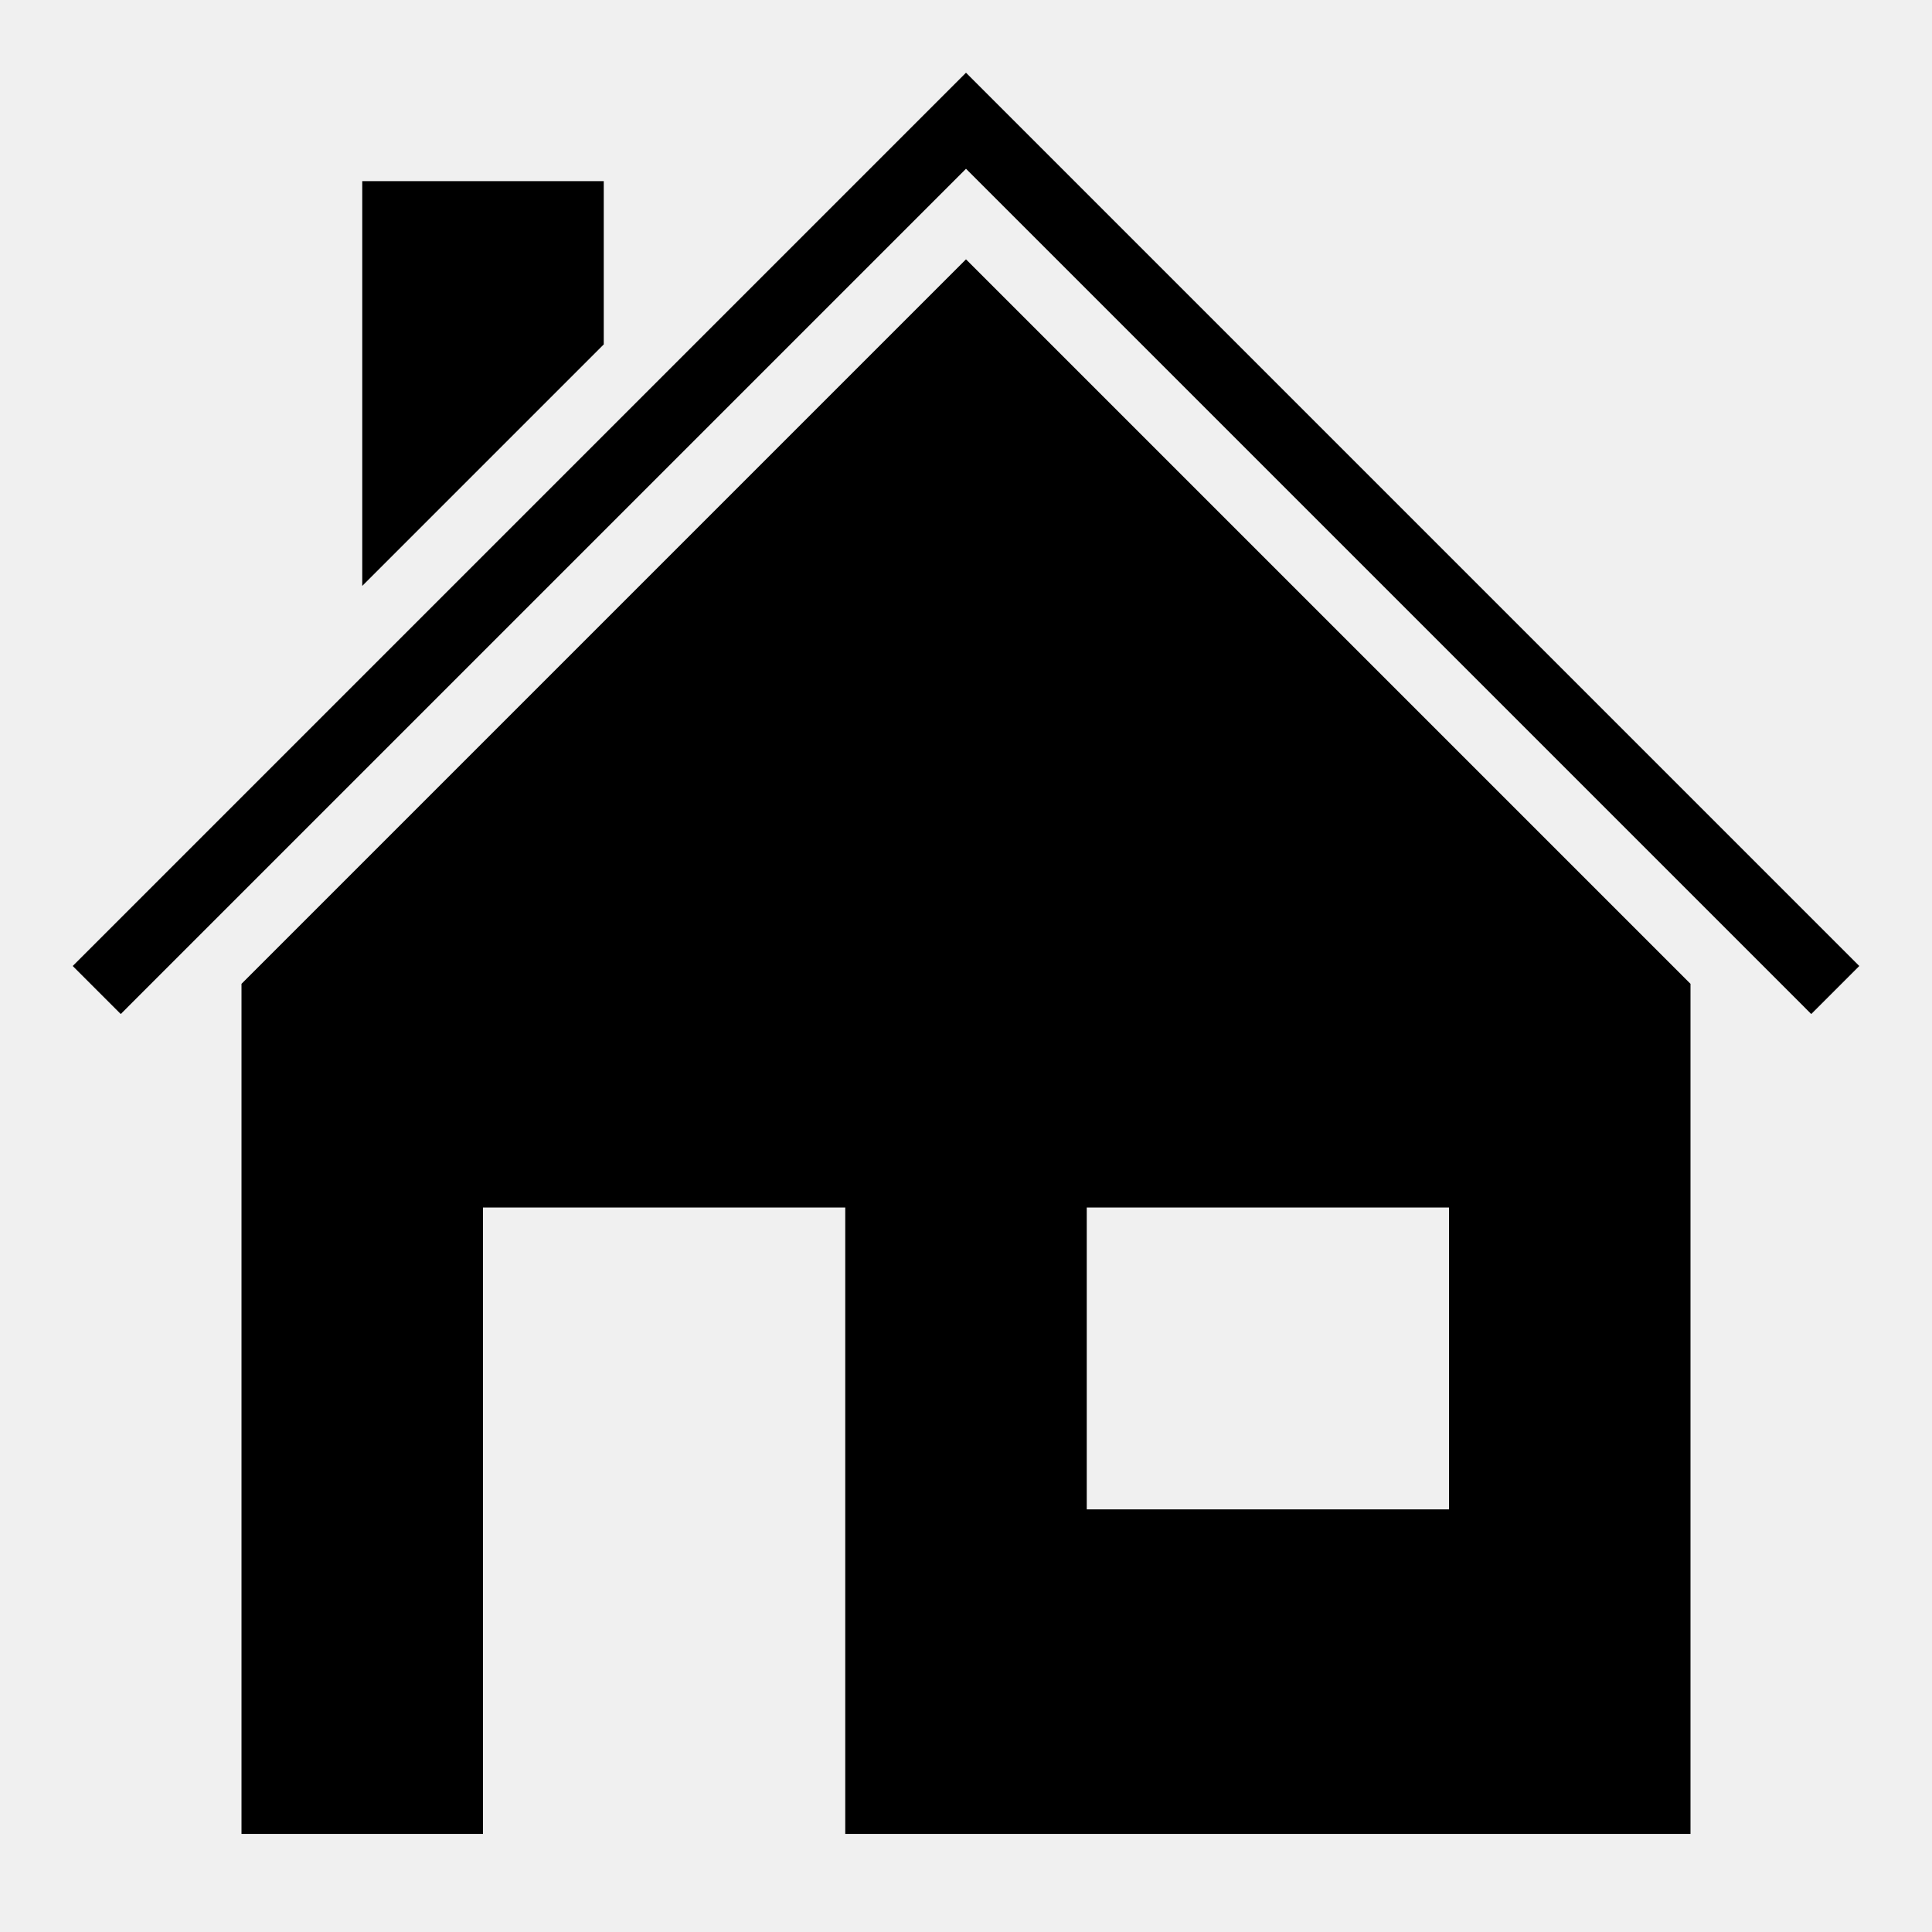
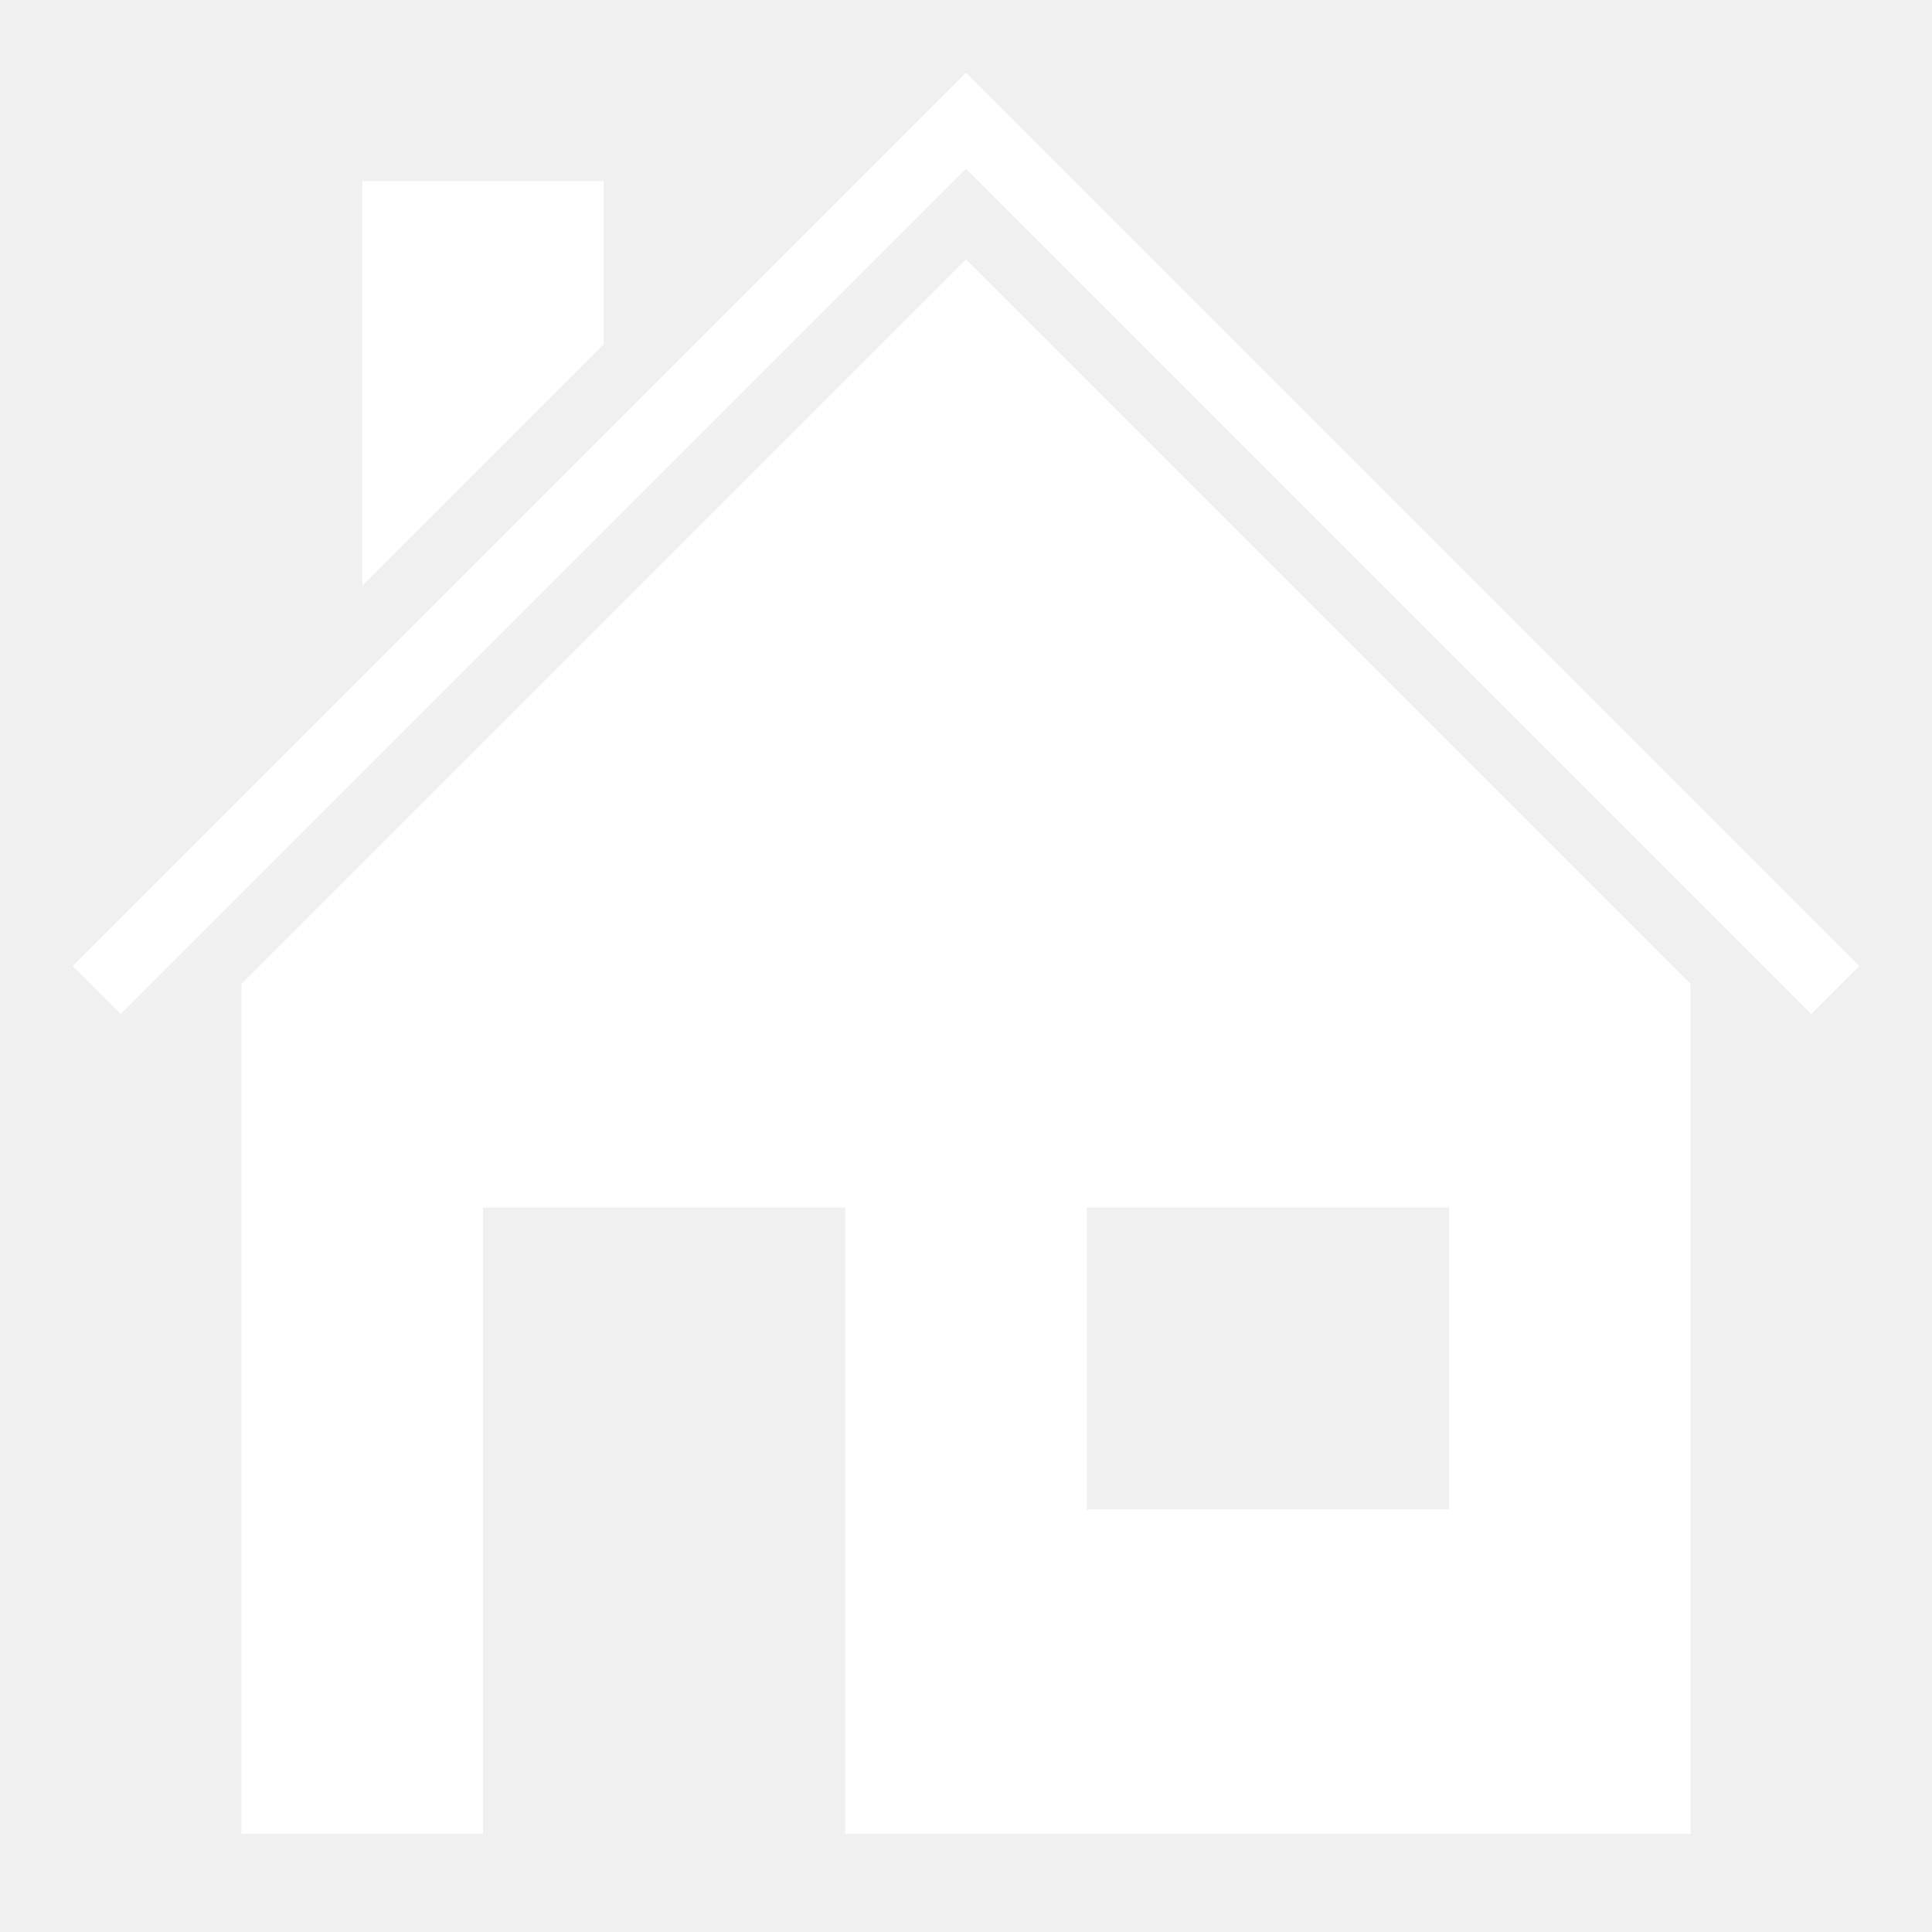
- <svg xmlns="http://www.w3.org/2000/svg" width="800px" height="800px" viewBox="0 0 512 512">
-   <path fill="#000000" d="M256 19.27L25.637 249.638 19.27 256 32 268.73l6.363-6.367L256 44.727l217.637 217.636L480 268.73 492.73 256l-6.367-6.363zM96 48v107.273l64-64.002V48zm160 20.727l-192 192V486h64V320h96v166h224V260.727zM288 320h96v80h-96z" />
+ <svg xmlns="http://www.w3.org/2000/svg" width="800px" height="800px" viewBox="0 0 512 512" fill="#000000">
+   <g id="SVGRepo_bgCarrier" stroke-width="0" />
+   <g id="SVGRepo_tracerCarrier" stroke-linecap="round" stroke-linejoin="round" />
+   <g id="SVGRepo_iconCarrier">
+     <path fill="#ffffff" d="M256 19.27L25.637 249.638 19.27 256 32 268.73l6.363-6.367L256 44.727l217.637 217.636L480 268.73 492.73 256l-6.367-6.363zM96 48v107.273l64-64.002V48zm160 20.727l-192 192V486h64V320h96v166h224V260.727zM288 320h96v80h-96z" />
+   </g>
</svg>
